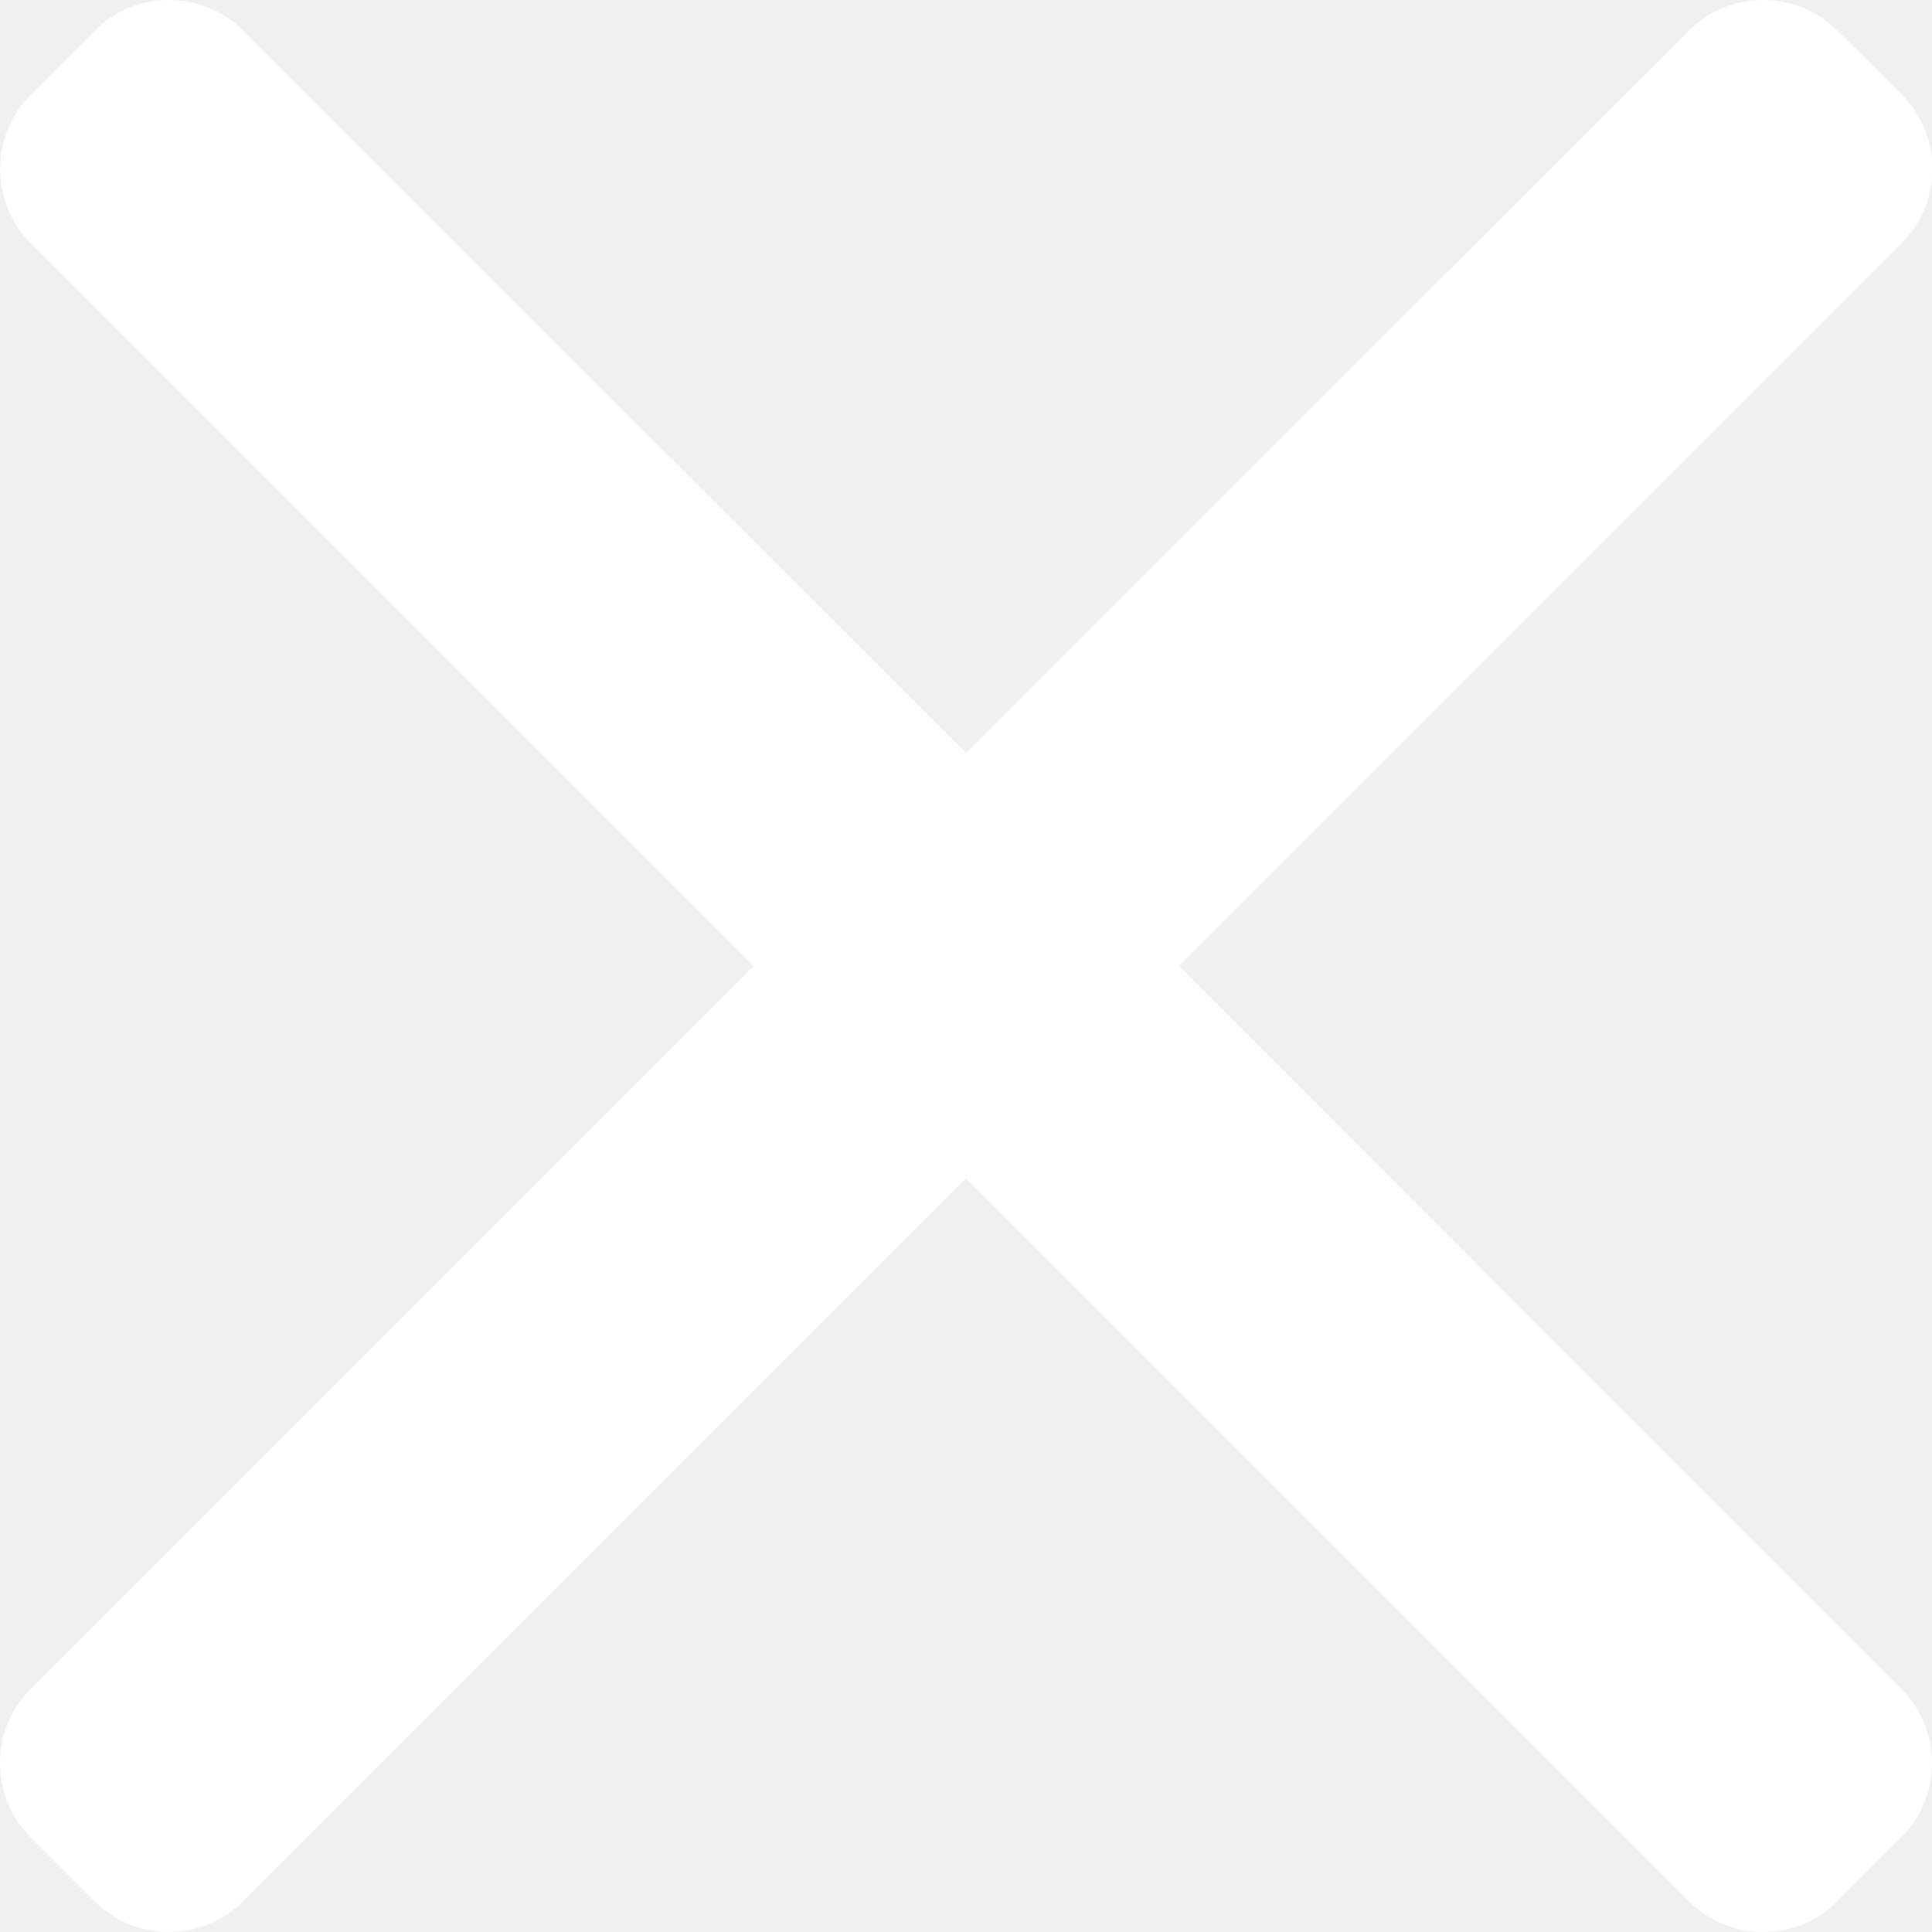
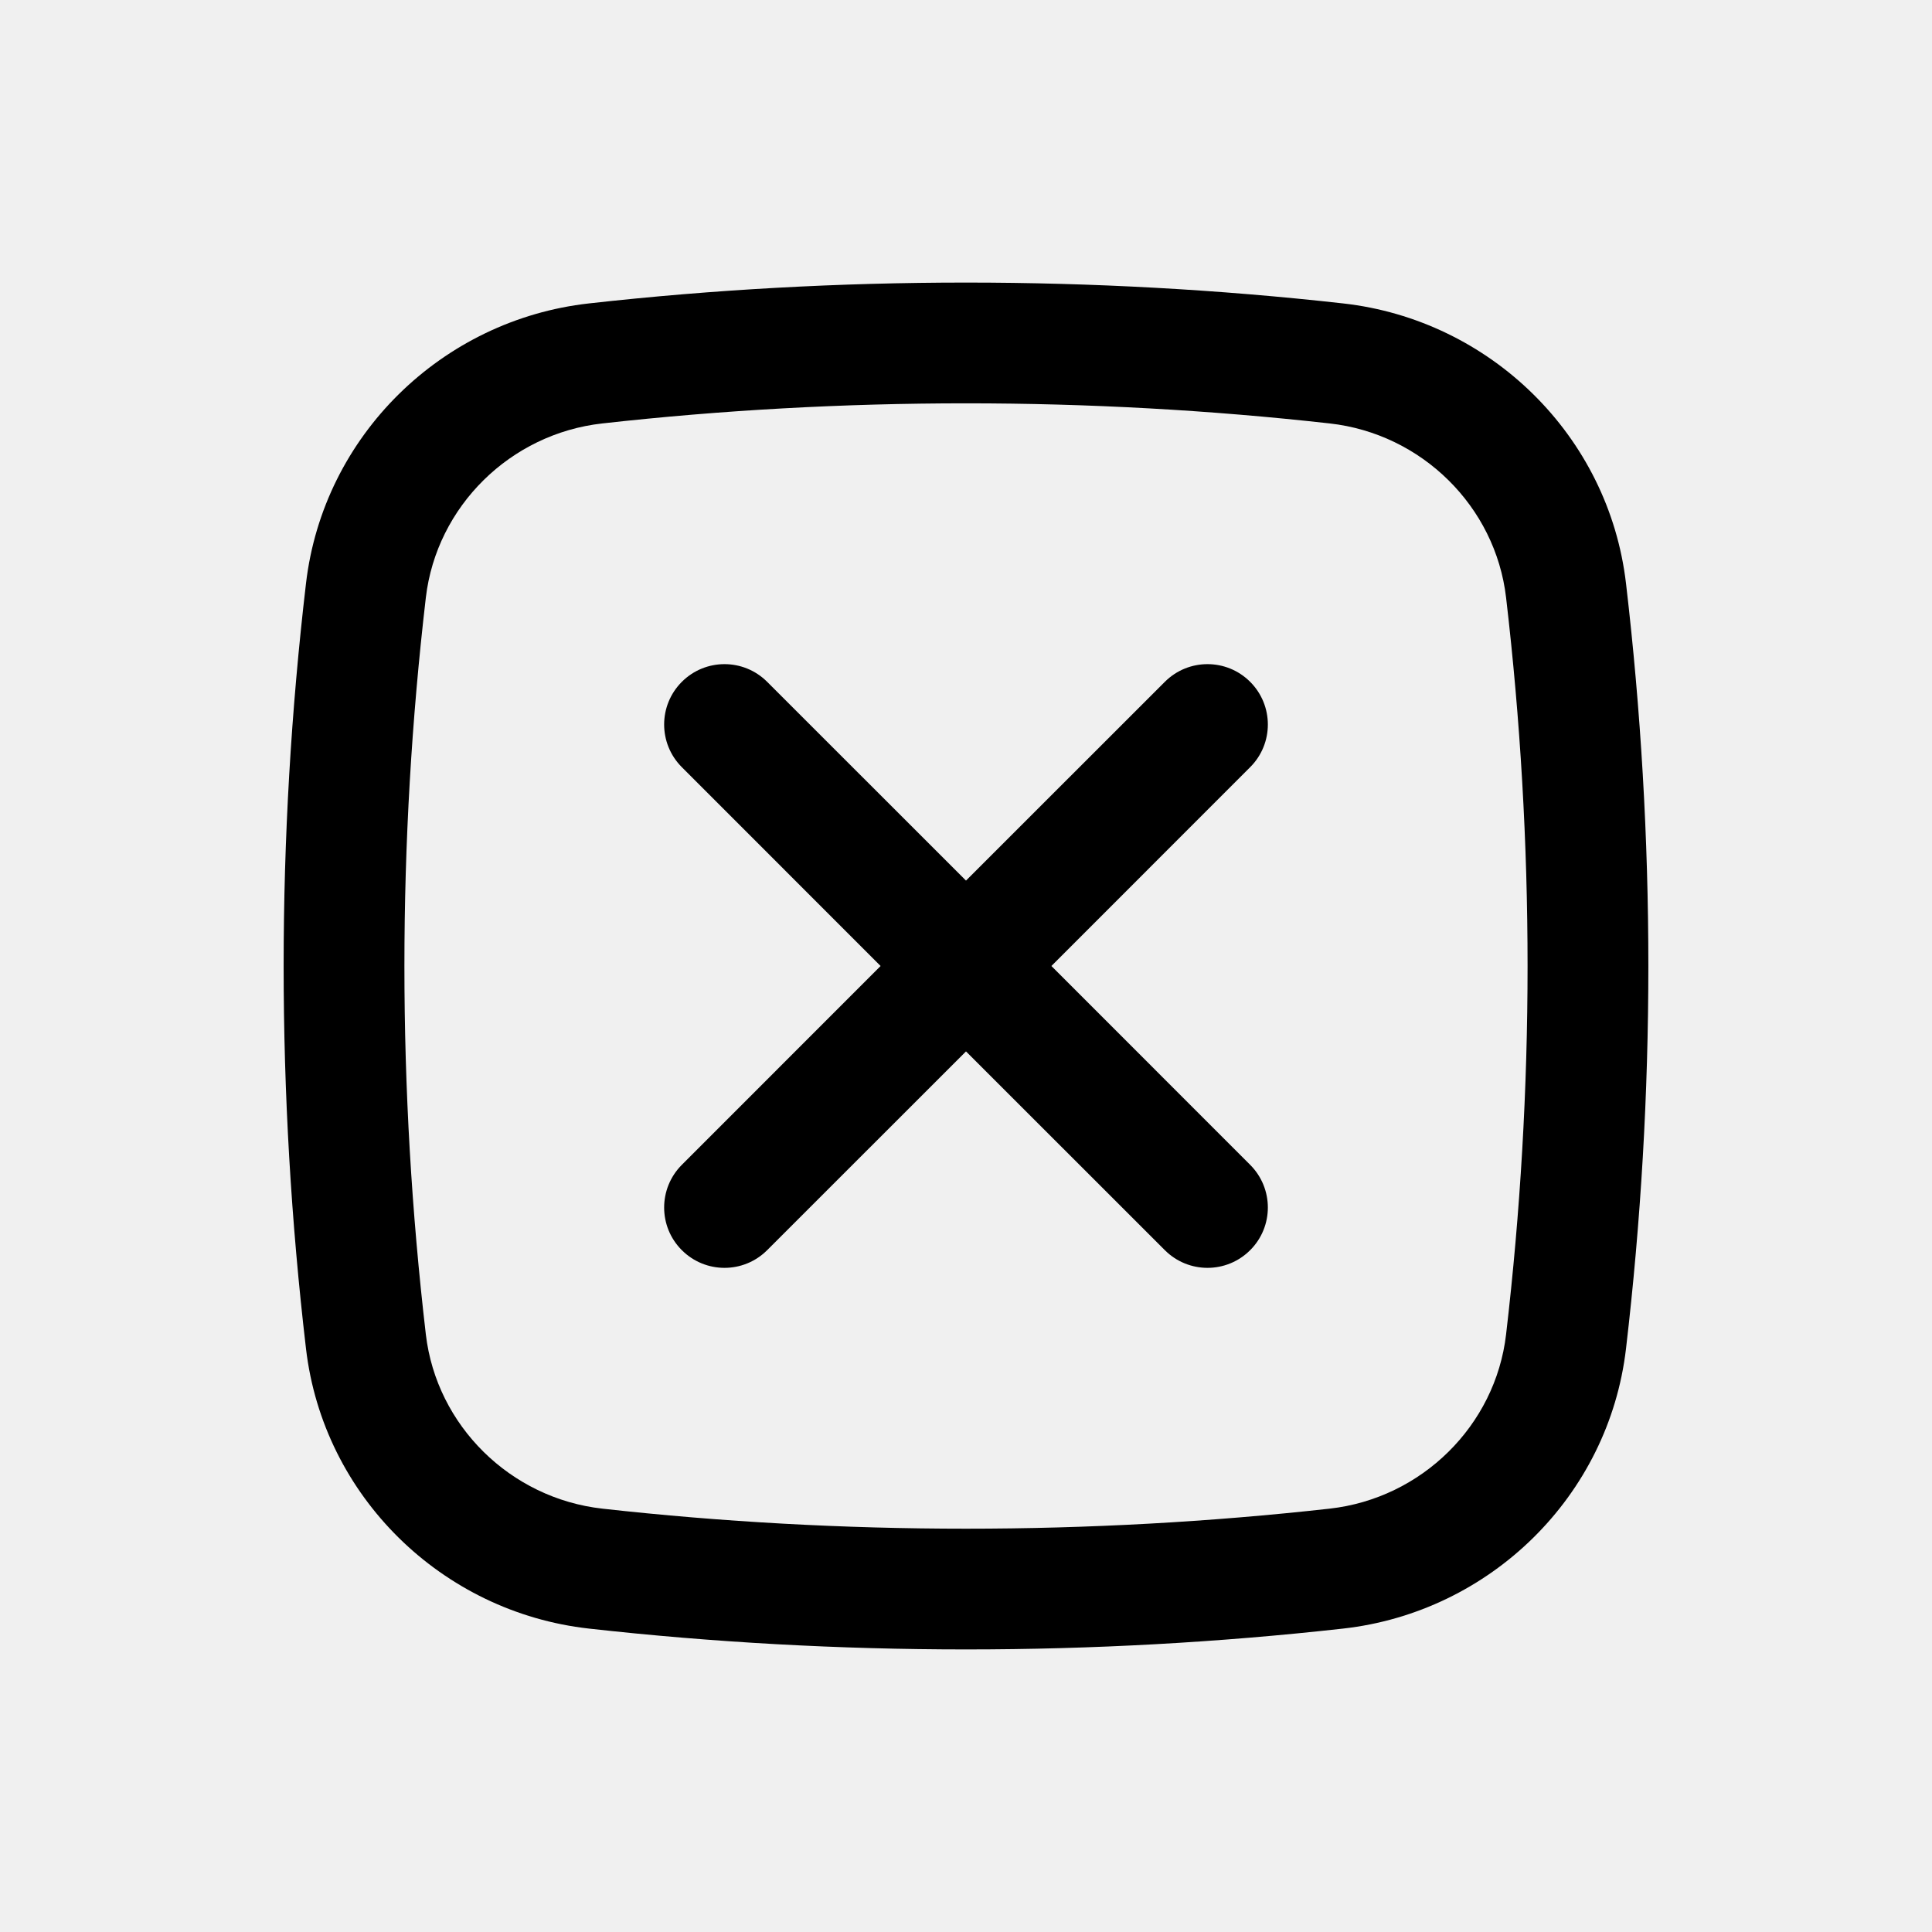
- <svg xmlns="http://www.w3.org/2000/svg" version="1.1" id="Layer_1" x="0px" y="0px" viewBox="0 0 492 492" style="enable-background:new 0 0 492 492;" xml:space="preserve">
-   <style type="text/css">
- 	.st0{fill:#FFFFFF;}
- </style>
-   <g>
-     <g>
-       <path class="st0" d="M300.2,246l184-184c5.1-5.1,7.9-11.8,7.9-19c0-7.2-2.8-14-7.9-19L468,7.9C463,2.8,456.2,0,449,0    c-7.2,0-14,2.8-19,7.9L246,191.8L62,7.9C57,2.8,50.2,0,43,0c-7.2,0-14,2.8-19,7.9L7.9,24C-2.6,34.5-2.6,51.6,7.9,62l184,184    L7.9,430C2.8,435,0,441.8,0,449s2.8,14,7.9,19L24,484.1c5.1,5.1,11.8,7.9,19,7.9c7.2,0,14-2.8,19-7.9l184-184l184,184    c5.1,5.1,11.8,7.9,19,7.9h0c7.2,0,14-2.8,19-7.9l16.1-16.1c5.1-5.1,7.9-11.8,7.9-19s-2.8-14-7.9-19L300.2,246z" />
-     </g>
-   </g>
+ <svg xmlns="http://www.w3.org/2000/svg" width="24" height="24" viewBox="0 0 24 24" fill="none">
+   <path d="M8.47 8.47C8.763 8.177 9.237 8.177 9.53 8.47L12 10.939L14.47 8.47C14.763 8.177 15.237 8.177 15.53 8.47C15.823 8.763 15.823 9.238 15.53 9.53L13.061 12L15.53 14.47C15.823 14.763 15.823 15.238 15.53 15.53C15.237 15.823 14.763 15.823 14.47 15.53L12 13.061L9.53 15.53C9.237 15.823 8.763 15.823 8.47 15.53C8.177 15.238 8.177 14.763 8.47 14.47L10.939 12L8.47 9.53C8.177 9.237 8.177 8.763 8.47 8.47Z" fill="black" />
+   <path fill-rule="evenodd" clip-rule="evenodd" d="M7.317 3.769C10.404 3.424 13.596 3.424 16.683 3.769C18.51 3.973 19.985 5.412 20.199 7.249C20.569 10.405 20.569 13.595 20.199 16.752C19.985 18.588 18.51 20.027 16.683 20.231C13.596 20.576 10.404 20.576 7.317 20.231C5.49 20.027 4.015 18.588 3.801 16.752C3.431 13.595 3.431 10.405 3.801 7.249C4.015 5.412 5.49 3.973 7.317 3.769ZM16.517 5.26C13.54 4.927 10.46 4.927 7.483 5.26C6.339 5.387 5.423 6.291 5.29 7.423C4.935 10.464 4.935 13.536 5.29 16.577C5.423 17.709 6.339 18.613 7.483 18.741C10.46 19.073 13.54 19.073 16.517 18.741C17.661 18.613 18.577 17.709 18.709 16.577C19.065 13.536 19.065 10.464 18.709 7.423C18.577 6.291 17.661 5.387 16.517 5.26Z" fill="black" />
</svg>
